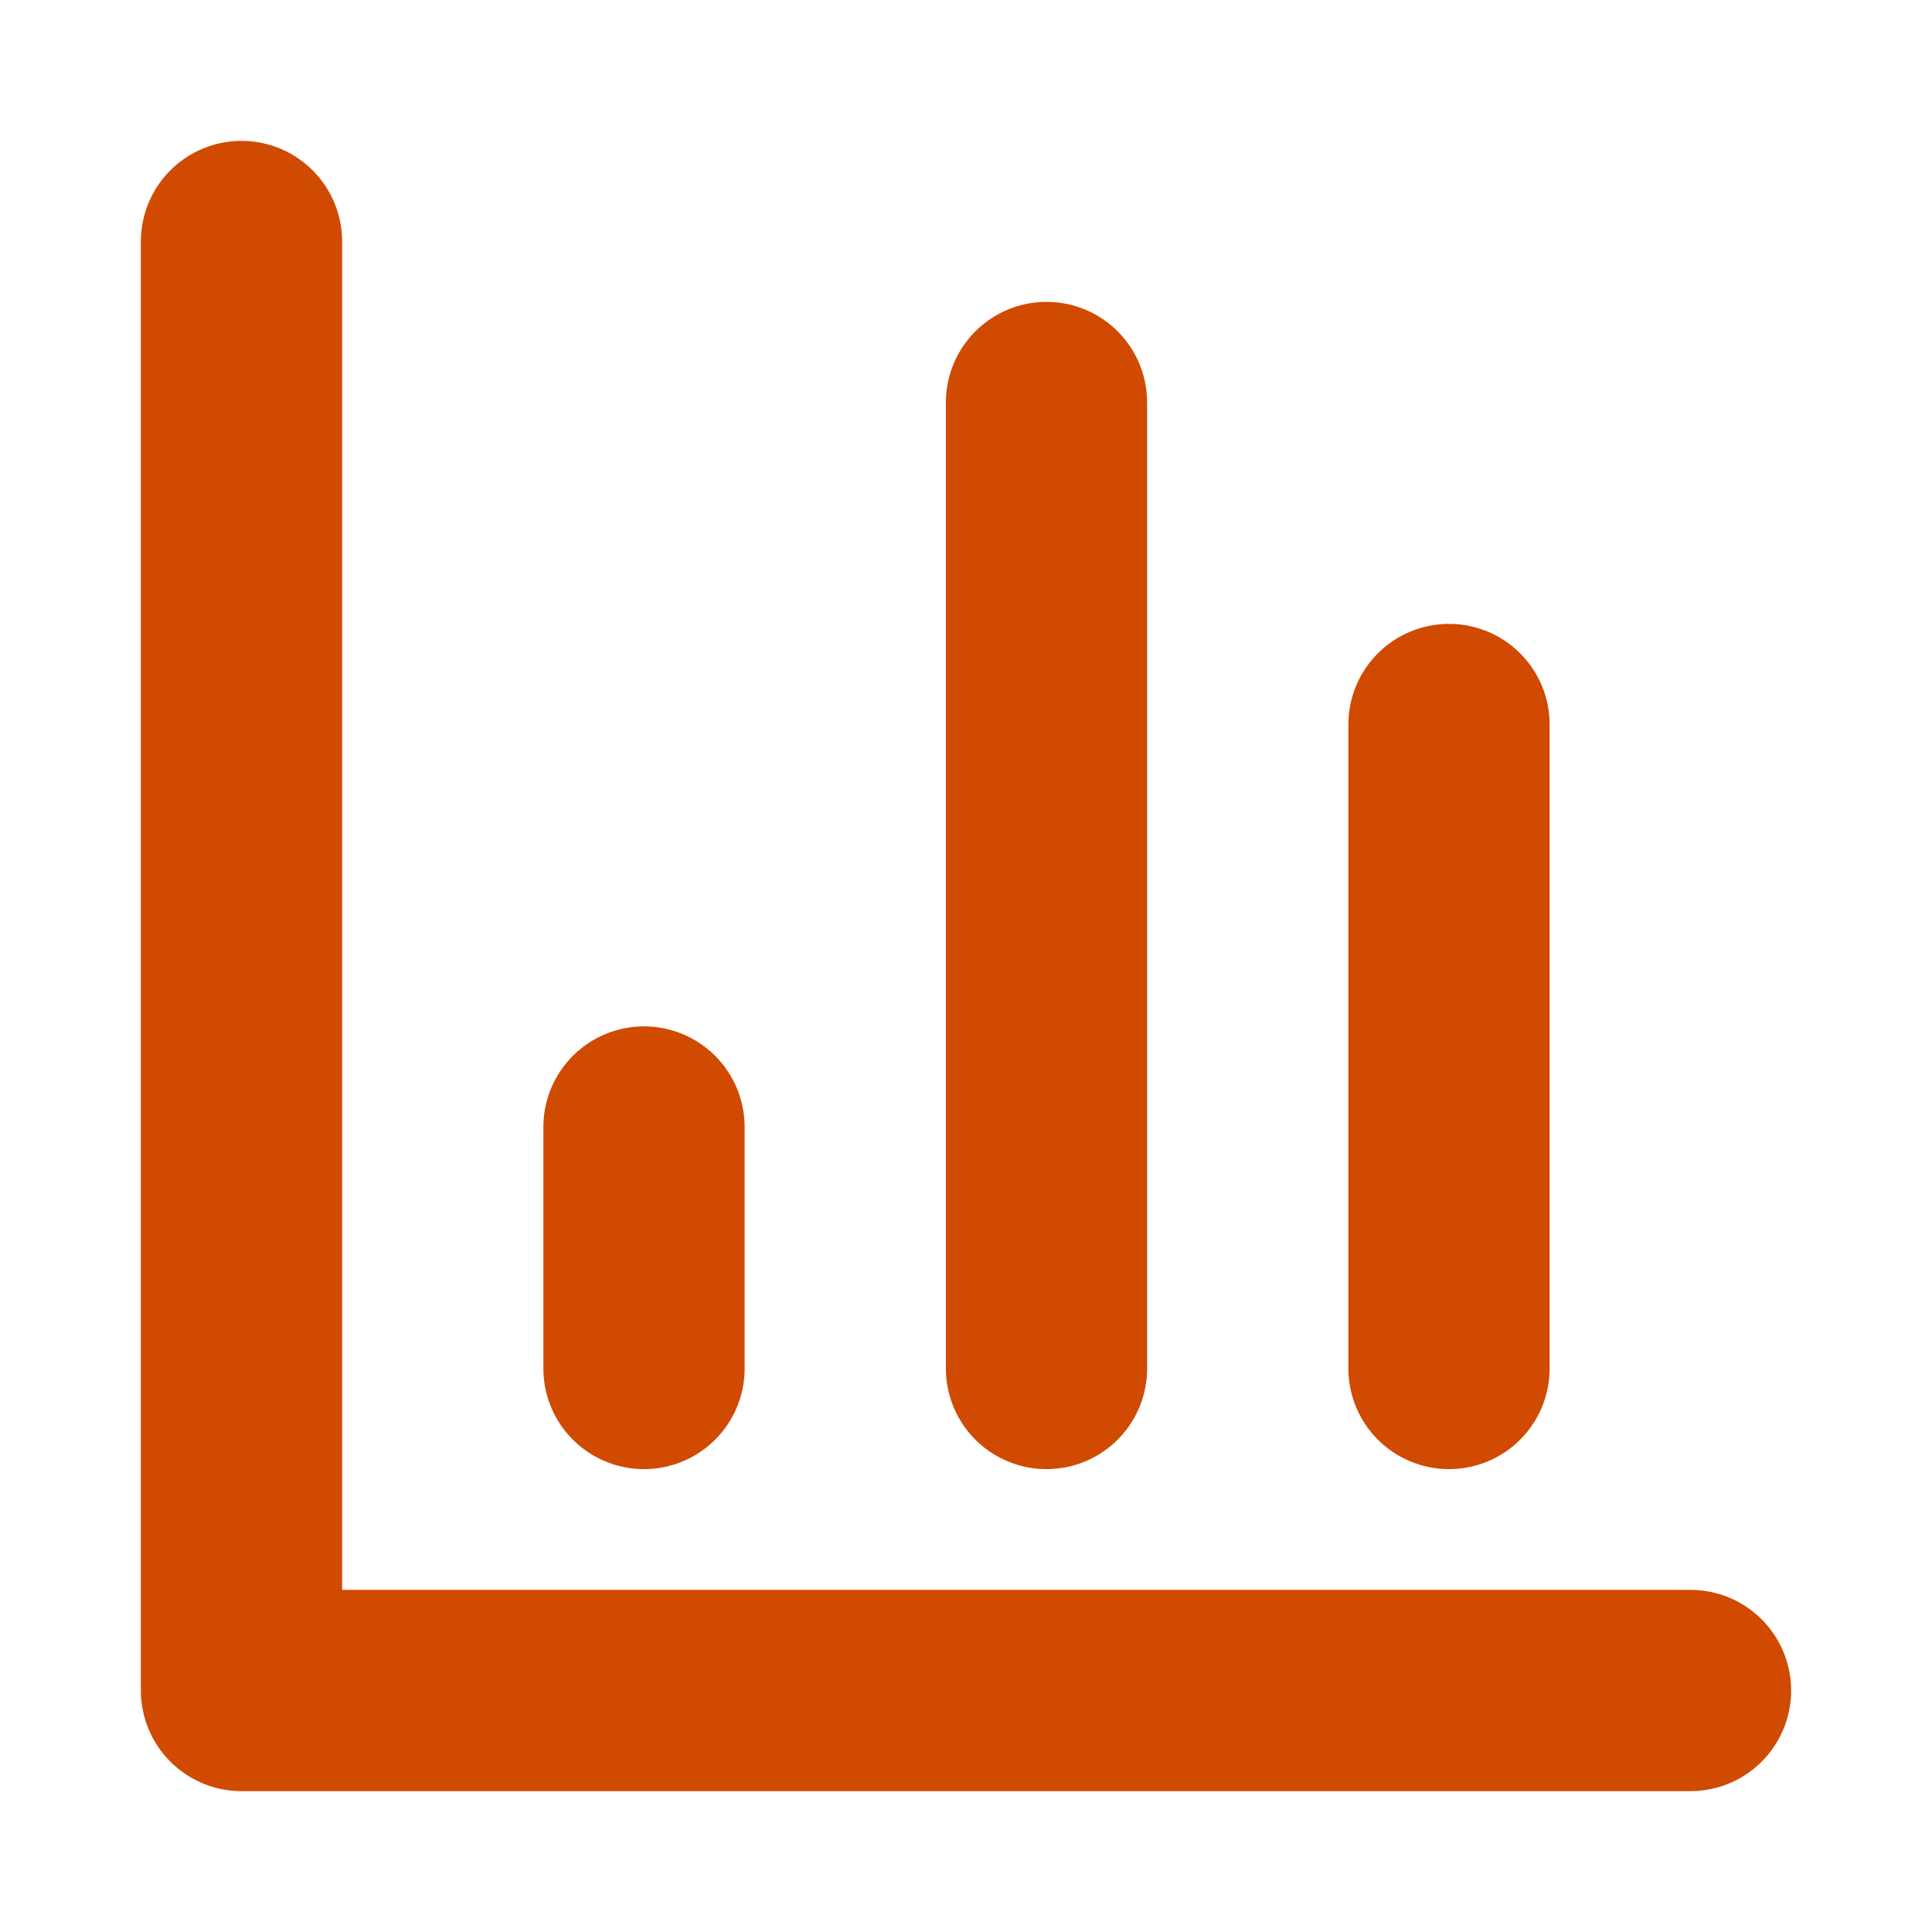
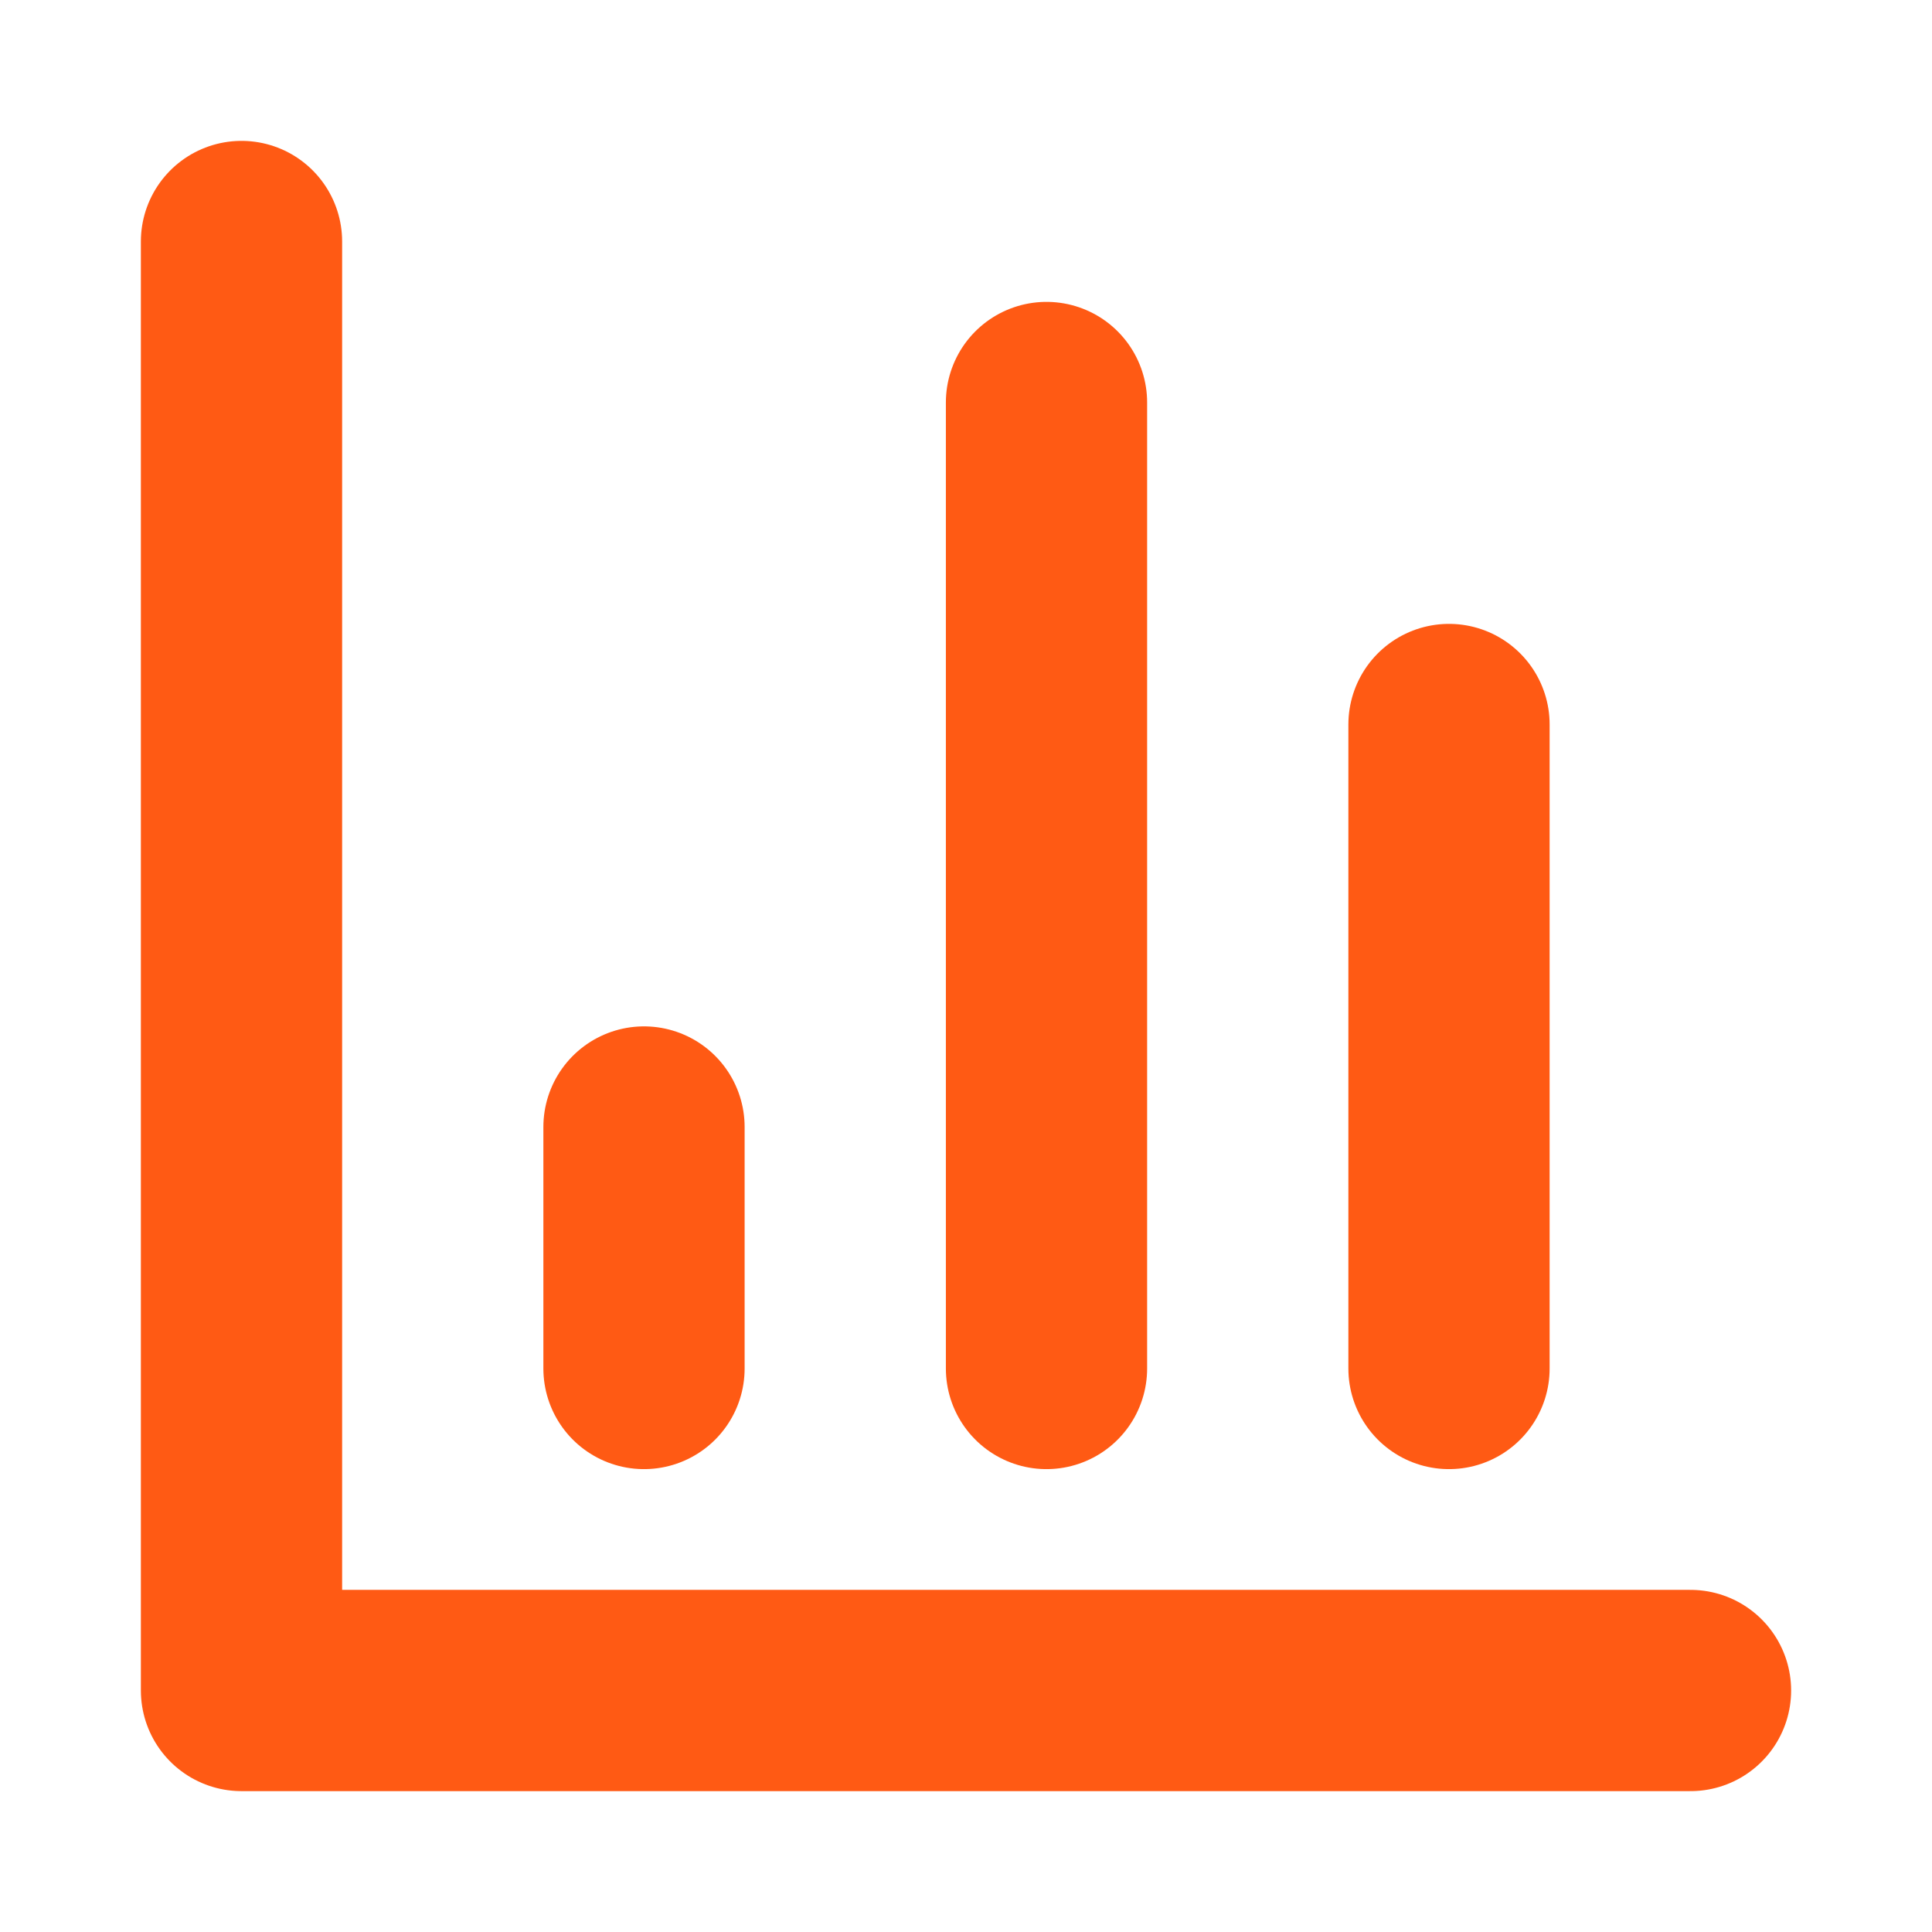
- <svg xmlns="http://www.w3.org/2000/svg" viewBox="0 0 24 24" fill="none" stroke="#D04A02" stroke-width="2.5" stroke-linecap="round" stroke-linejoin="round">
+ <svg xmlns="http://www.w3.org/2000/svg" viewBox="0 0 24 24" fill="none" stroke="#FF5A14" stroke-width="2.5" stroke-linecap="round" stroke-linejoin="round">
  <path d="M3 3v18h18" />
  <path d="M18 17V9" />
  <path d="M13 17V5" />
  <path d="M8 17v-3" />
</svg>
